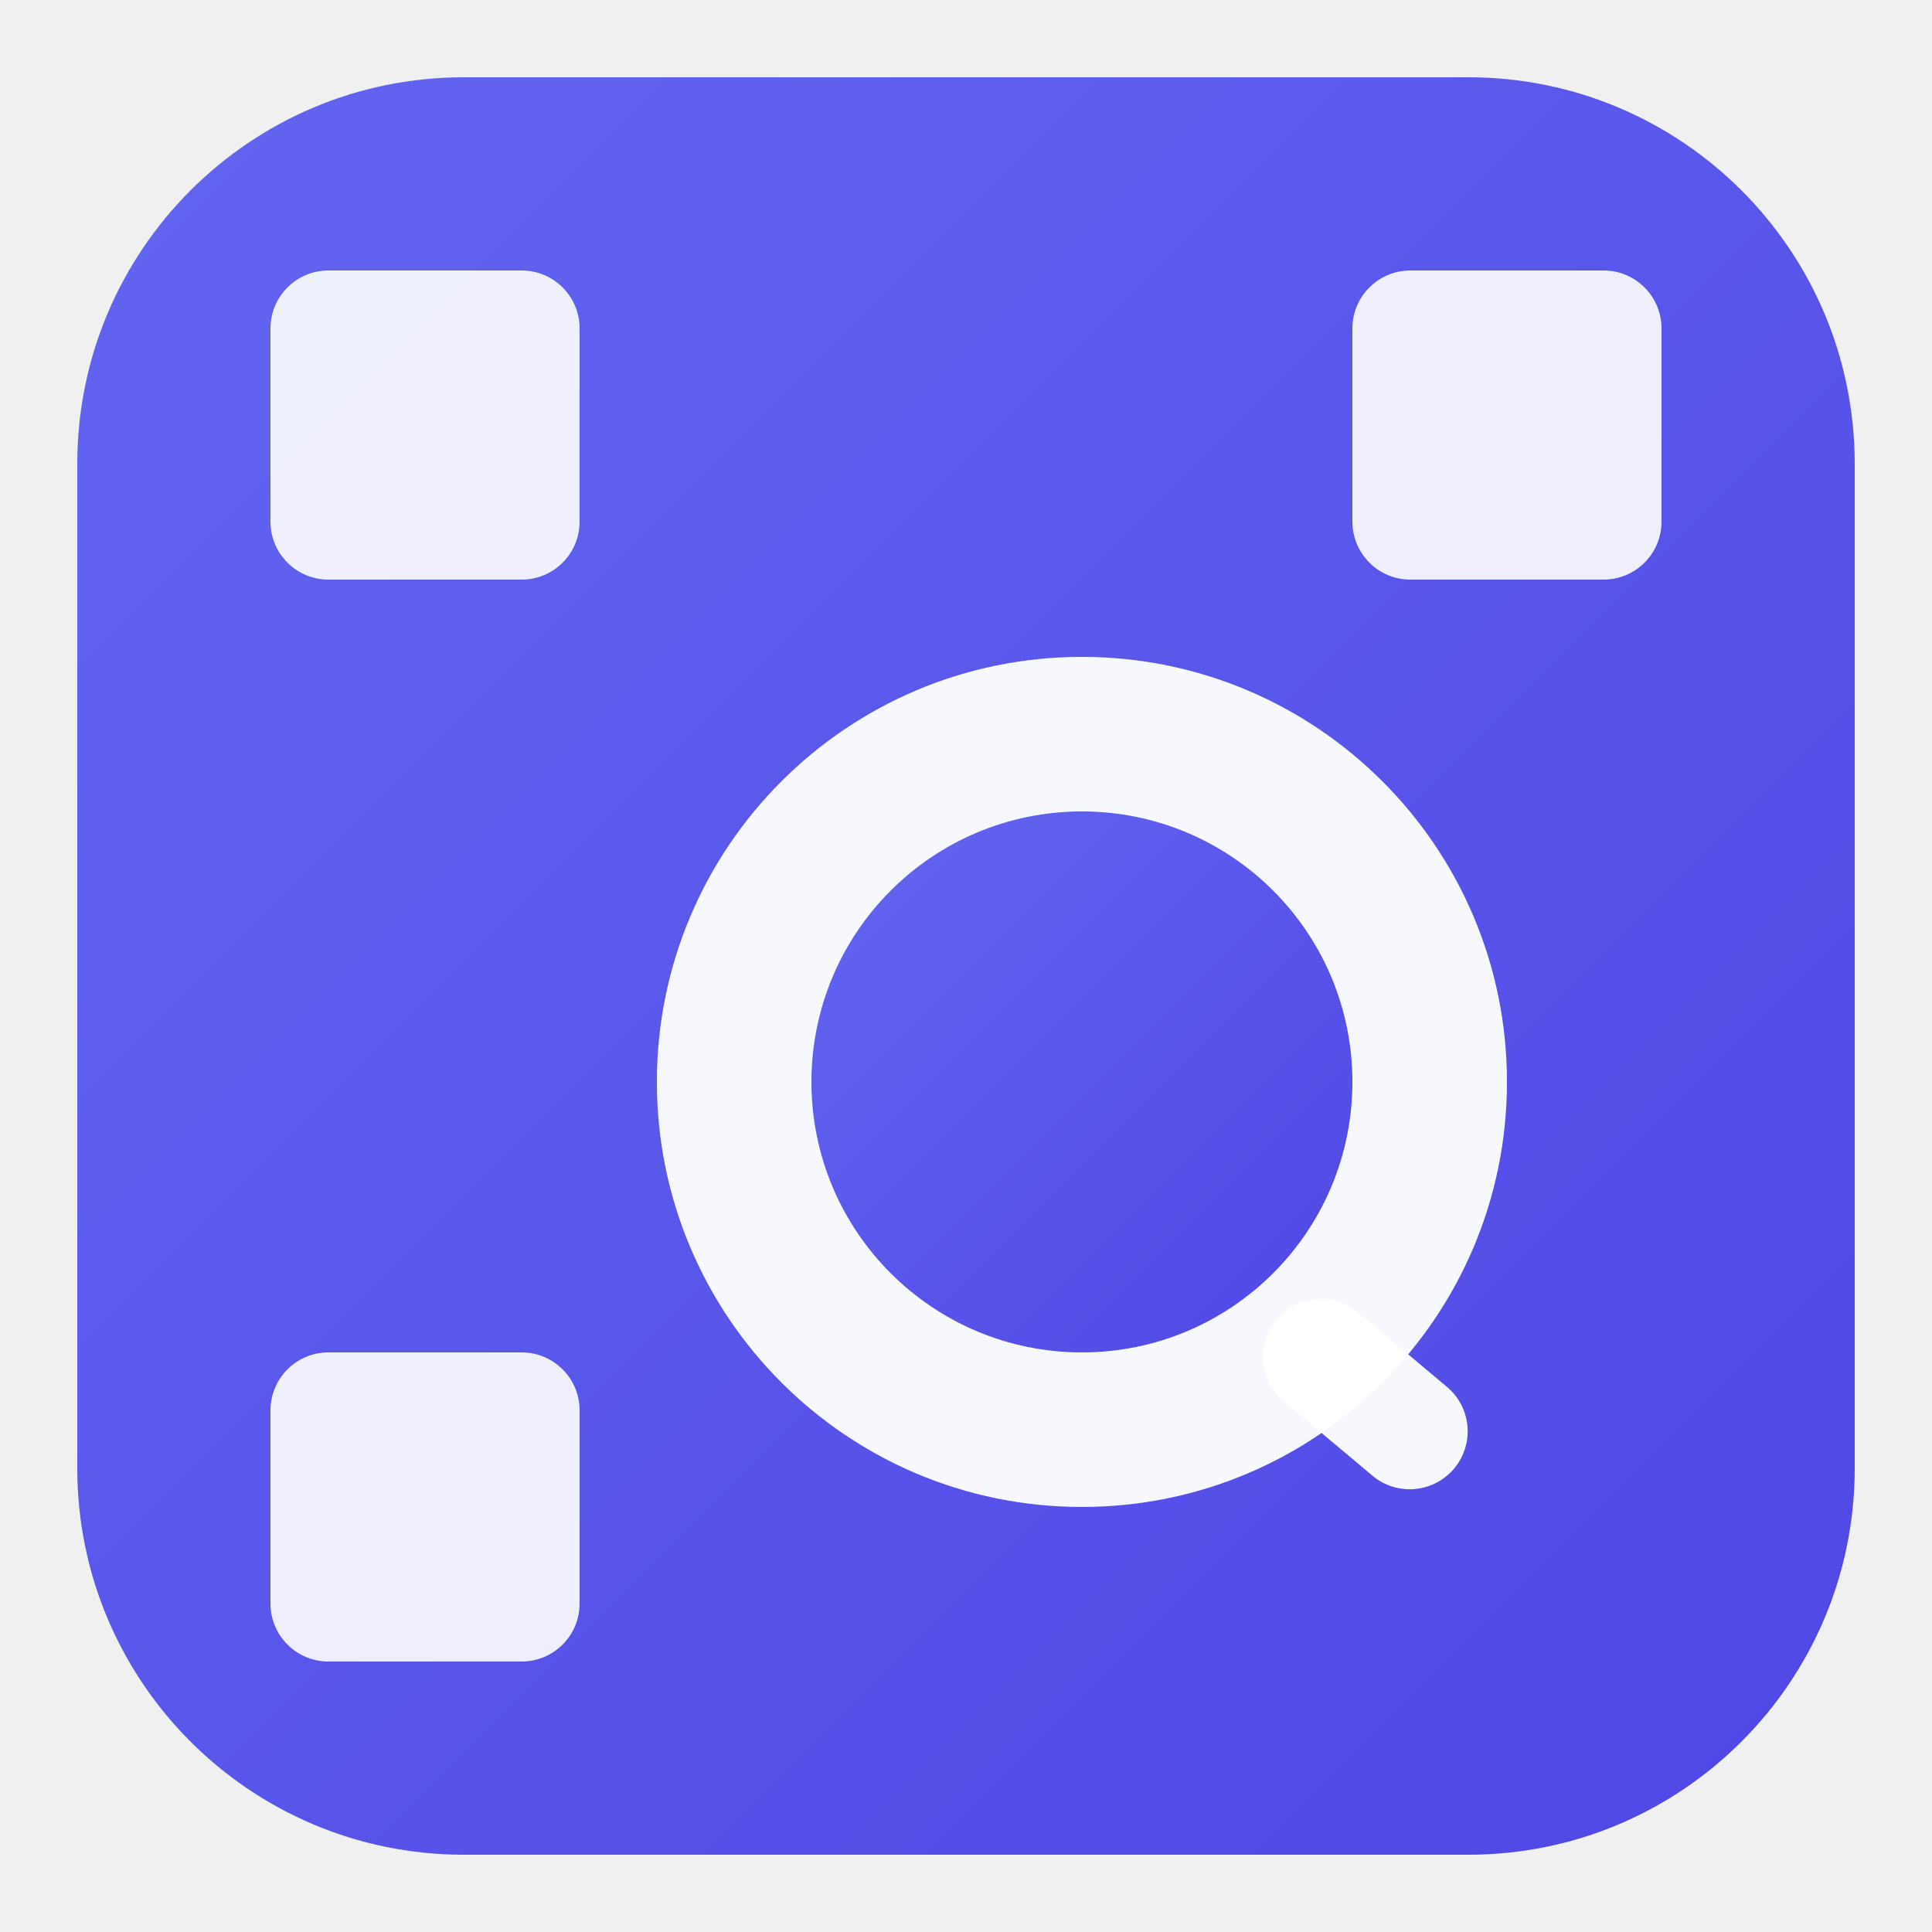
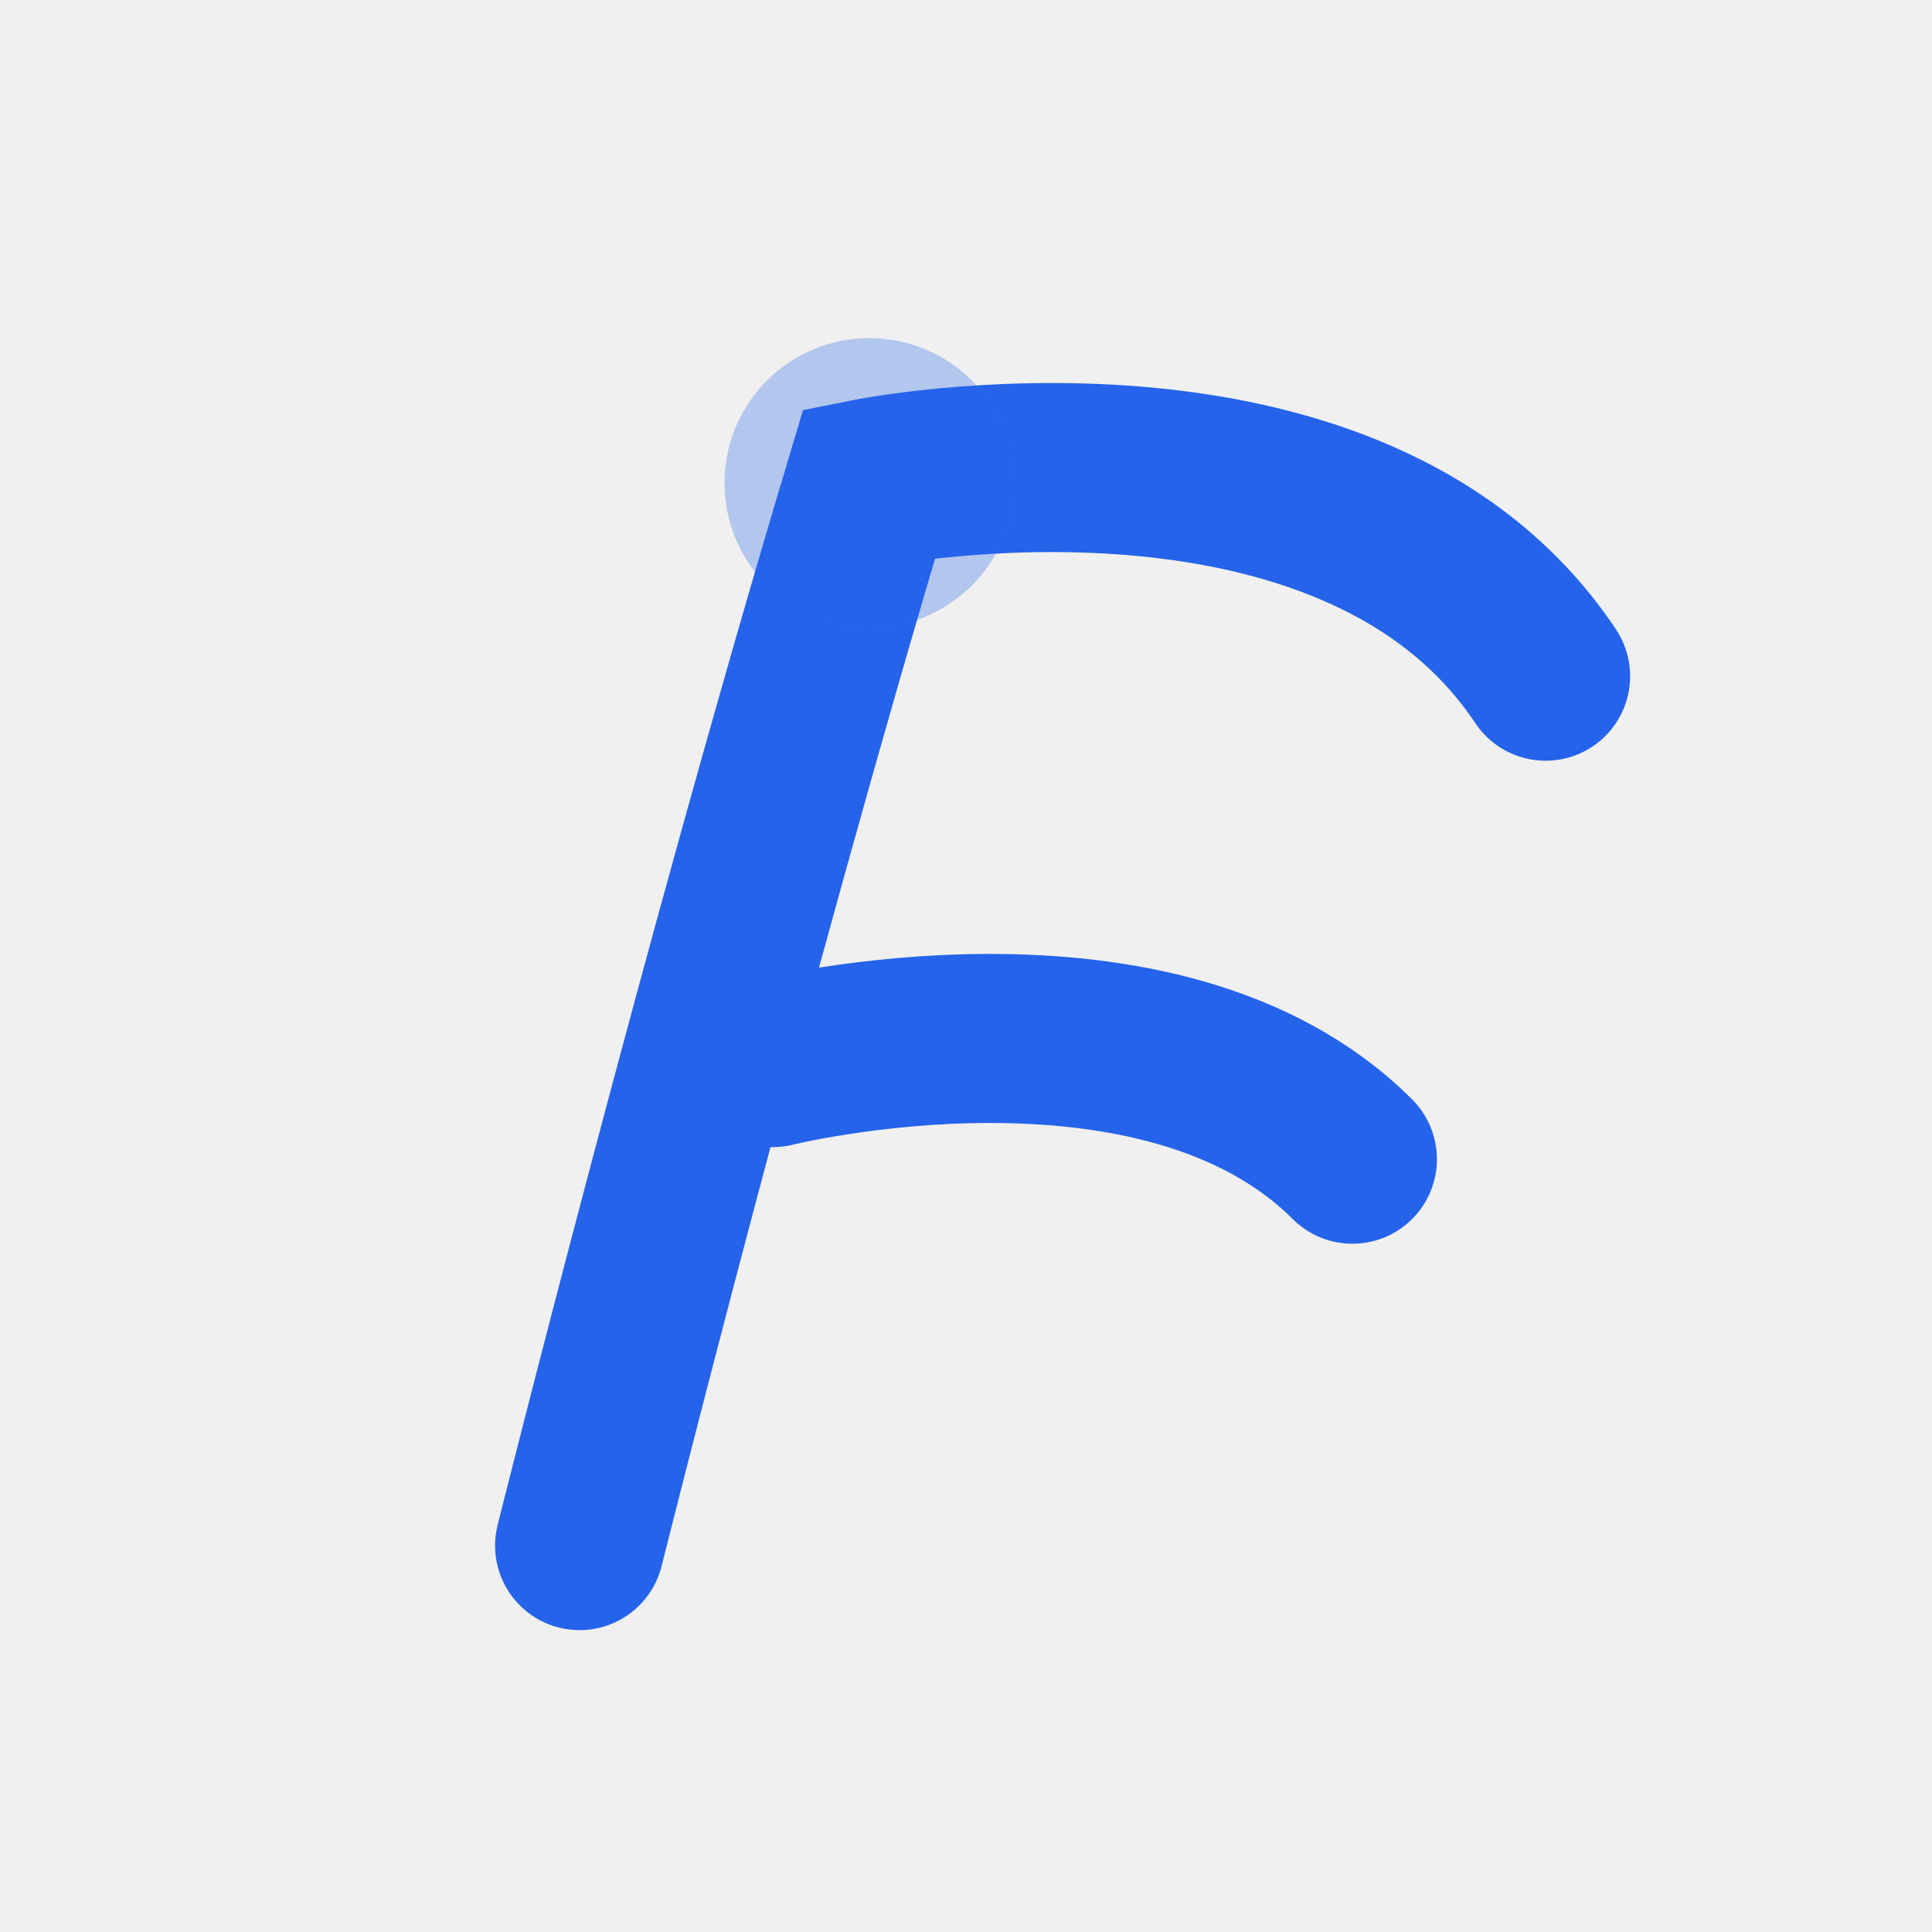
- <svg xmlns="http://www.w3.org/2000/svg" viewBox="0 0 100 100" role="img" aria-label="QrMatik">
-   <defs>
-     <linearGradient id="g" x1="0" y1="0" x2="1" y2="1">
-       <stop offset="0%" stop-color="#6366F1" />
-       <stop offset="100%" stop-color="#4F46E5" />
-     </linearGradient>
-   </defs>
-   <rect x="4" y="4" width="92" height="92" rx="20" fill="url(#g)" />
-   <rect x="14" y="14" width="16" height="16" rx="3" fill="#ffffff" opacity="0.9" />
-   <rect x="70" y="14" width="16" height="16" rx="3" fill="#ffffff" opacity="0.9" />
-   <rect x="14" y="70" width="16" height="16" rx="3" fill="#ffffff" opacity="0.9" />
-   <circle cx="56" cy="56" r="22" fill="#ffffff" opacity="0.95" />
-   <circle cx="56" cy="56" r="14" fill="url(#g)" />
-   <rect x="68" y="66" width="12" height="6" rx="3" transform="rotate(40 68 66)" fill="#ffffff" opacity="0.95" />
+ <svg xmlns="http://www.w3.org/2000/svg" viewBox="0 0 40 40" fill="none">
+   <path d="M12 32C12 32 15 20 18 10C18 10 28 8 32 14" stroke="#2563eb" stroke-width="3.5" stroke-linecap="round" />
+   <path d="M16 22C16 22 24 20 28 24" stroke="#2563eb" stroke-width="3.5" stroke-linecap="round" />
+   <circle cx="18" cy="10" r="3" fill="#2563eb" opacity="0.3">
+     <animate attributeName="r" values="3;6;3" dur="2s" repeatCount="indefinite" />
+     <animate attributeName="opacity" values="0.3;0;0.3" dur="2s" repeatCount="indefinite" />
+   </circle>
</svg>
